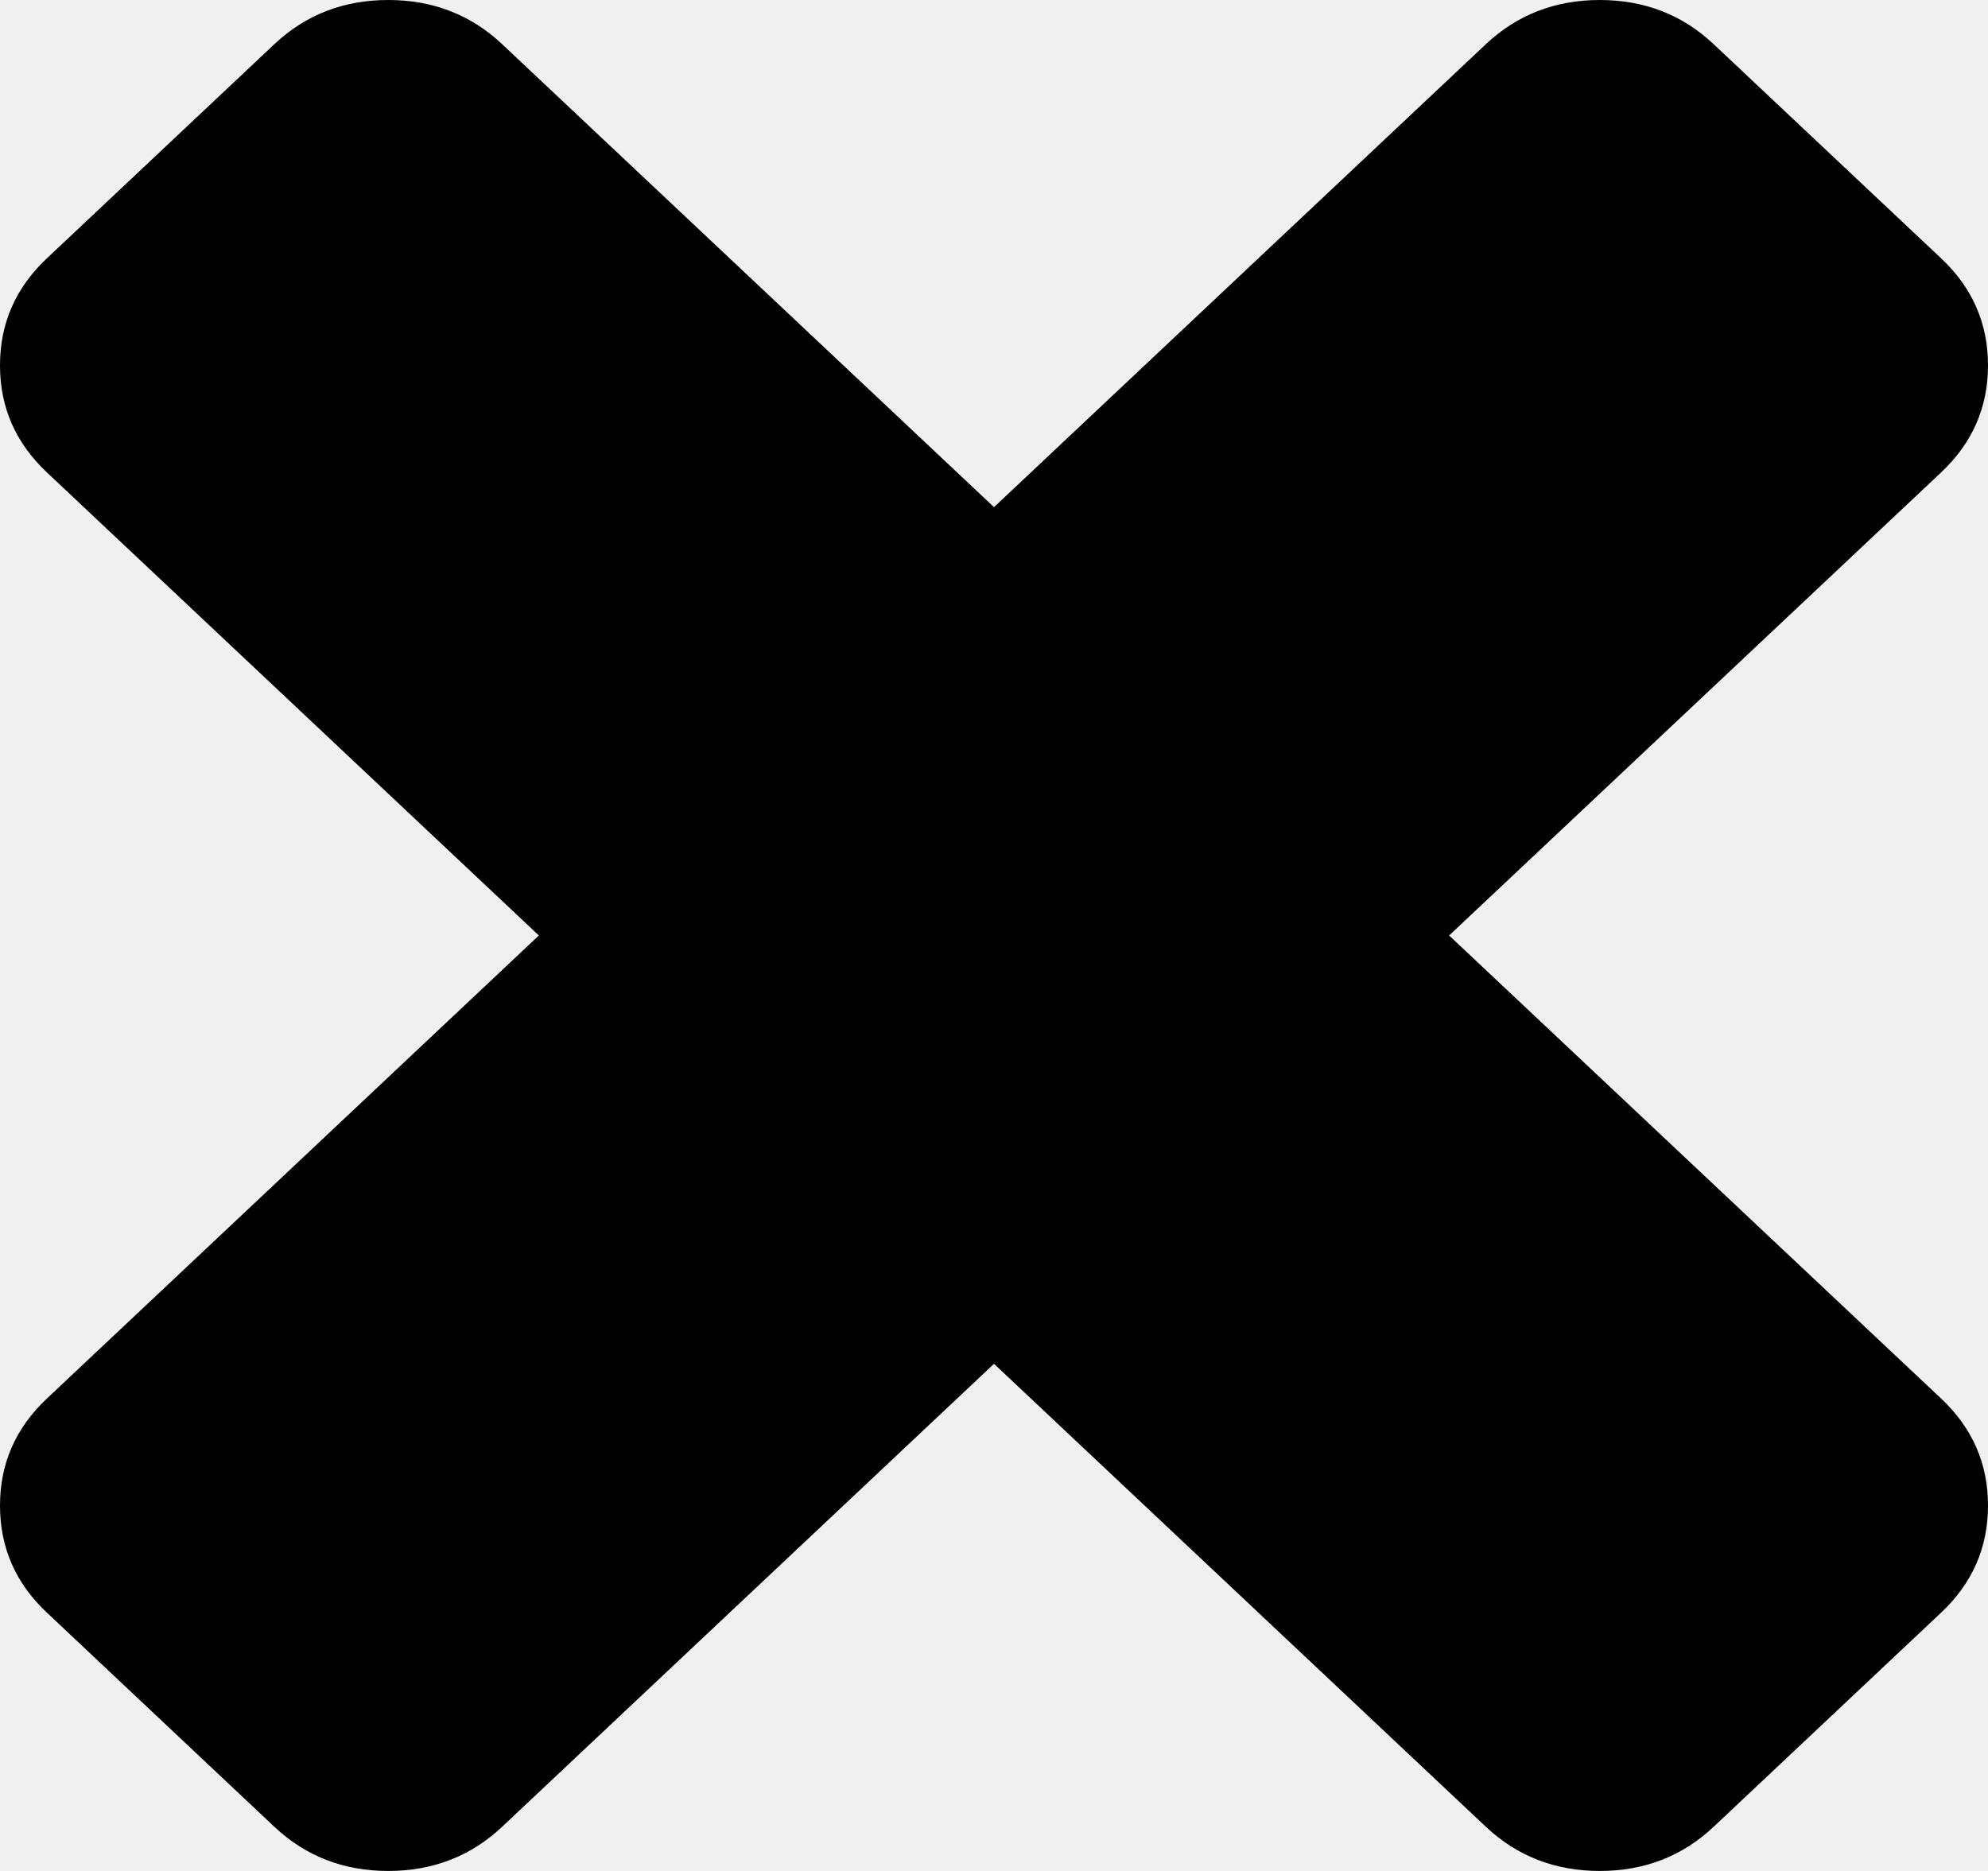
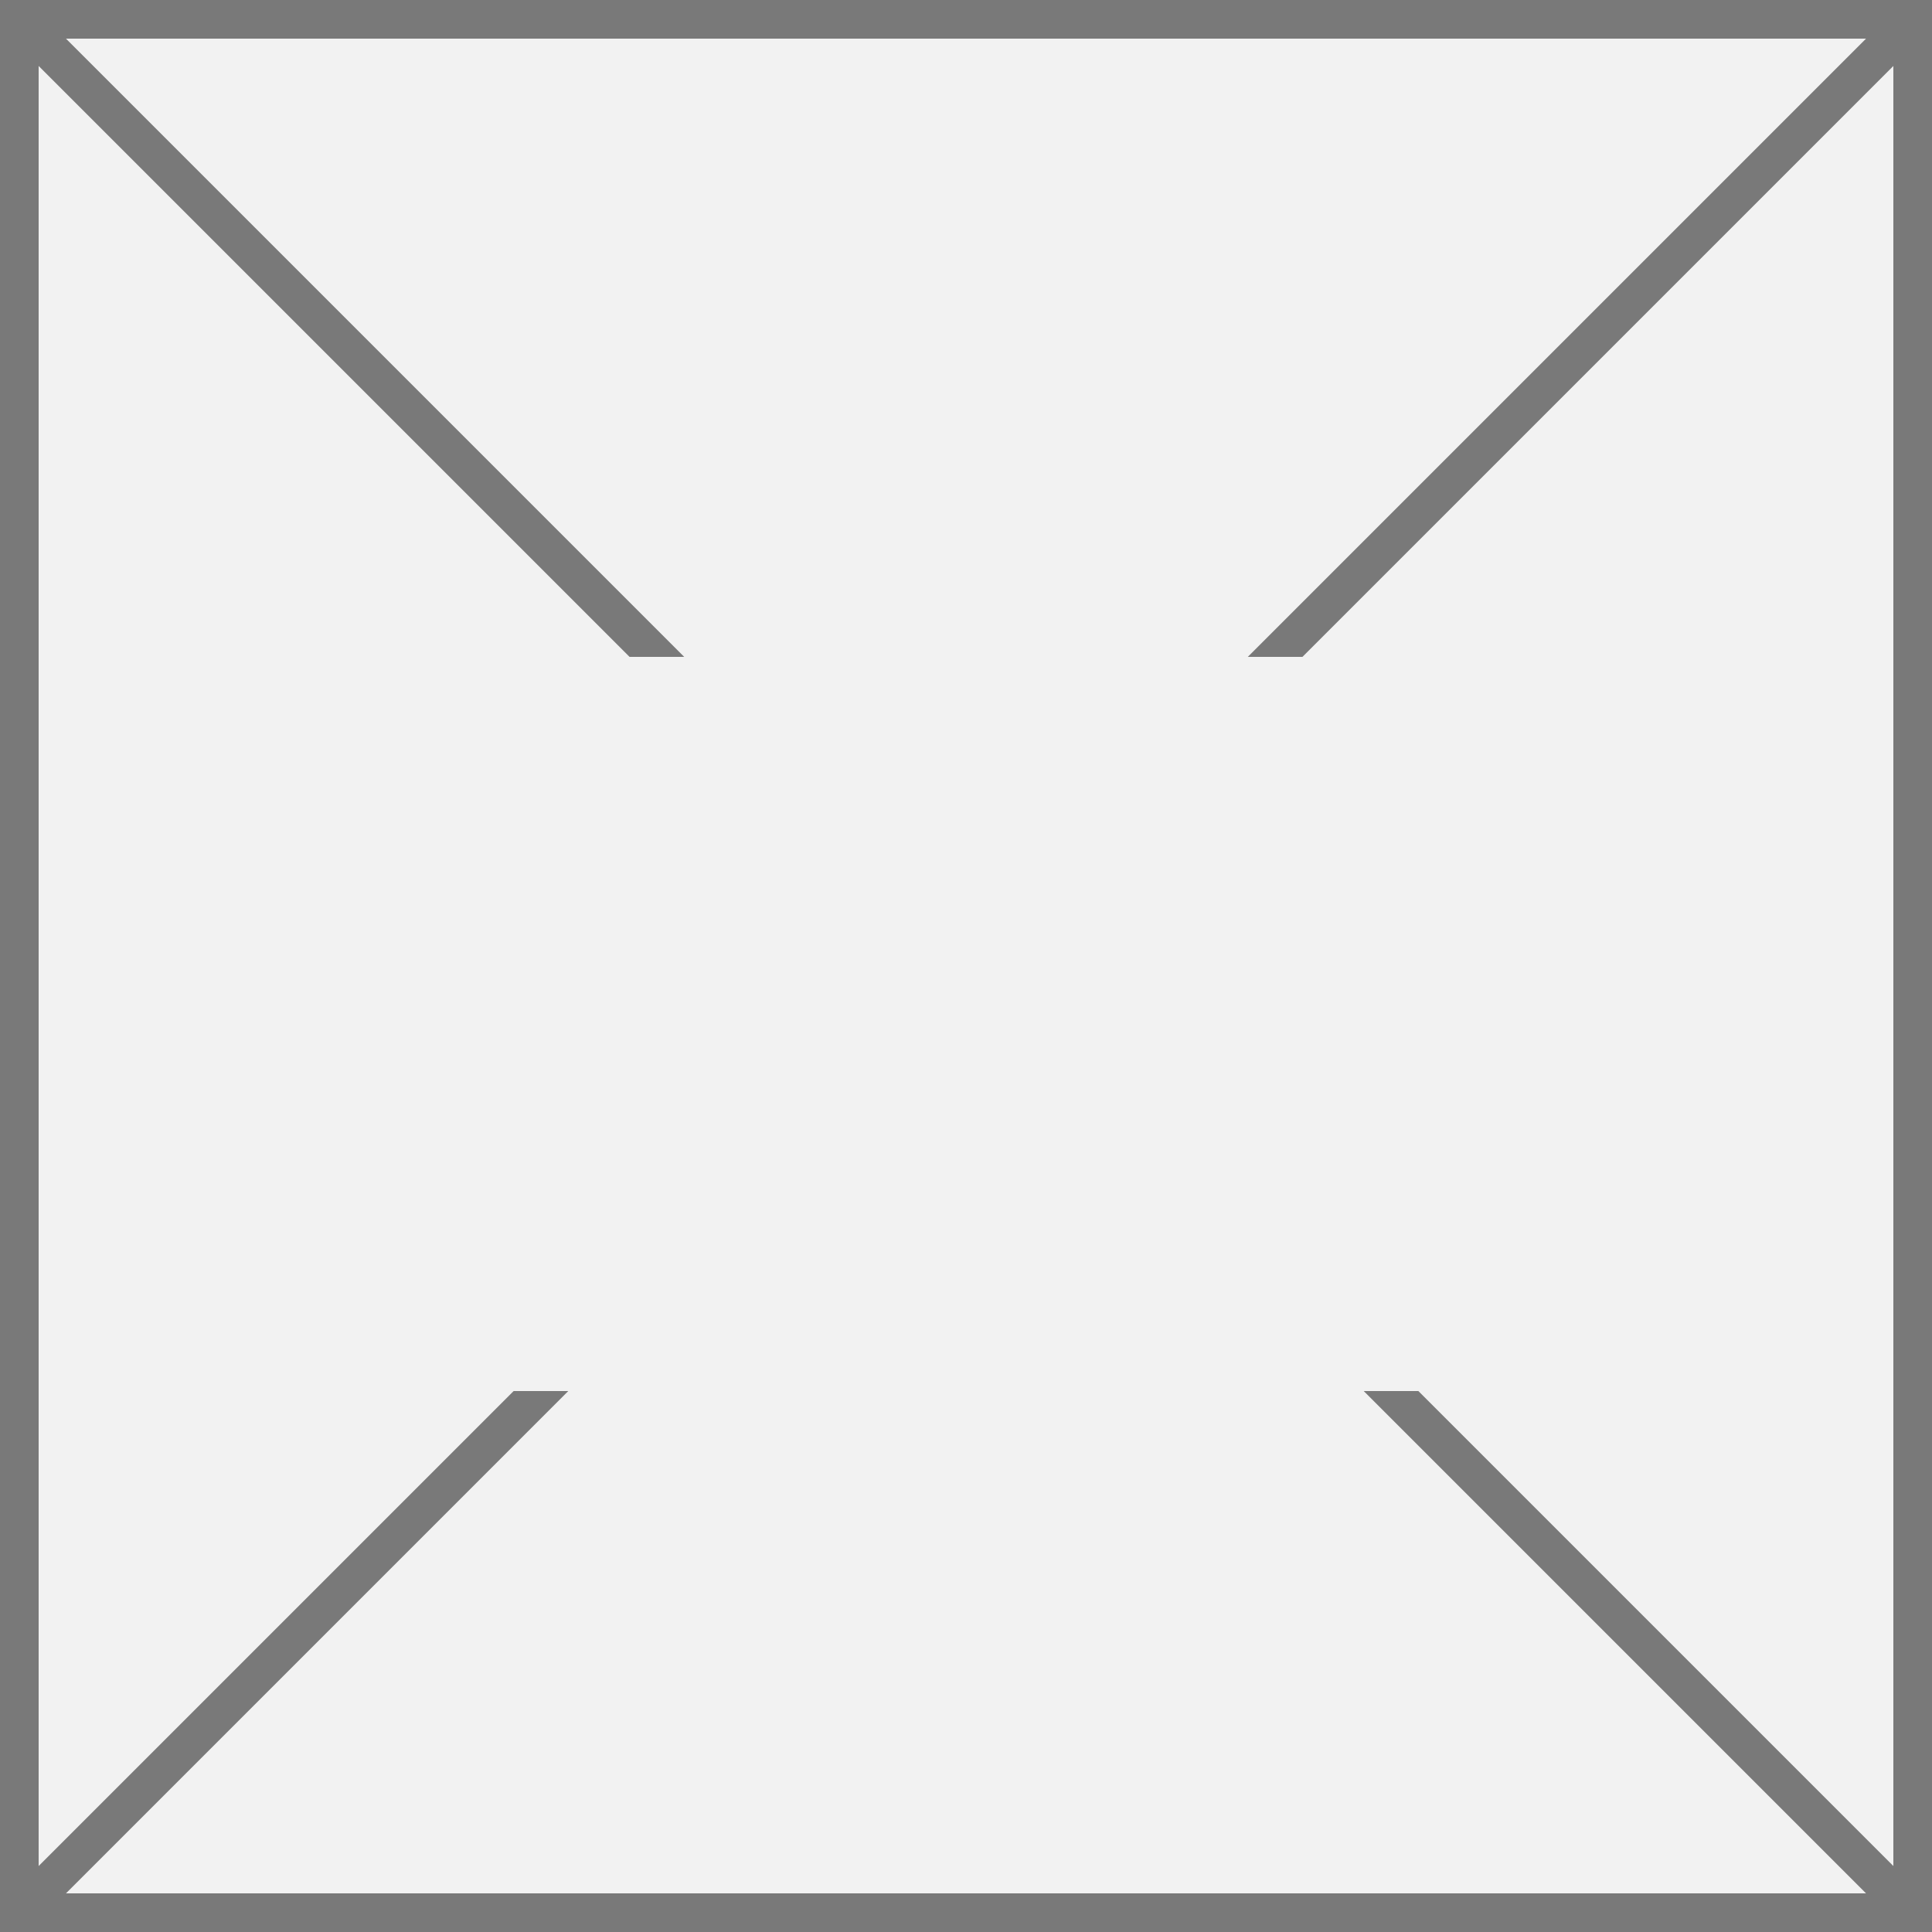
- <svg xmlns="http://www.w3.org/2000/svg" version="1.1" width="17px" height="16px">
-   <g transform="matrix(1 0 0 1 -193 -37 )">
-     <path d="M 16.599 11.96  C 16.866 12.211  17 12.516  17 12.875  C 17 13.235  16.866 13.54  16.599 13.791  L 14.653 15.623  C 14.386 15.874  14.062 16  13.68 16  C 13.299 16  12.974 15.874  12.707 15.623  L 8.5 11.663  L 4.293 15.623  C 4.026 15.874  3.701 16  3.32 16  C 2.938 16  2.614 15.874  2.347 15.623  L 0.401 13.791  C 0.134 13.54  0 13.235  0 12.875  C 0 12.516  0.134 12.211  0.401 11.96  L 4.608 8  L 0.401 4.04  C 0.134 3.789  0 3.484  0 3.125  C 0 2.765  0.134 2.46  0.401 2.209  L 2.347 0.377  C 2.614 0.126  2.938 0  3.32 0  C 3.701 0  4.026 0.126  4.293 0.377  L 8.5 4.337  L 12.707 0.377  C 12.974 0.126  13.299 0  13.68 0  C 14.062 0  14.386 0.126  14.653 0.377  L 16.599 2.209  C 16.866 2.46  17 2.765  17 3.125  C 17 3.484  16.866 3.789  16.599 4.04  L 12.392 8  L 16.599 11.96  Z " fill-rule="nonzero" fill="#000000" stroke="none" transform="matrix(1 0 0 1 193 37 )" />
+ <svg xmlns="http://www.w3.org/2000/svg" version="1.1" width="50px" height="50px">
+   <defs>
+     <mask fill="white" id="clip929">
+       <path d="M 26 39  L 52 39  L 52 58  L 26 58  Z M 13 22  L 63 22  L 63 72  L 13 72  Z " fill-rule="evenodd" />
+     </mask>
+   </defs>
+   <g transform="matrix(1 0 0 1 -13 -22 )">
+     <path d="M 13.5 22.5  L 62.5 22.5  L 62.5 71.5  L 13.5 71.5  L 13.5 22.5  Z " fill-rule="nonzero" fill="#f2f2f2" stroke="none" />
+     <path d="M 13.5 22.5  L 62.5 22.5  L 62.5 71.5  L 13.5 71.5  L 13.5 22.5  Z " stroke-width="1" stroke="#797979" fill="none" />
+     <path d="M 13.354 22.354  L 62.646 71.646  M 62.646 22.354  L 13.354 71.646  " stroke-width="1" stroke="#797979" fill="none" mask="url(#clip929)" />
  </g>
</svg>
